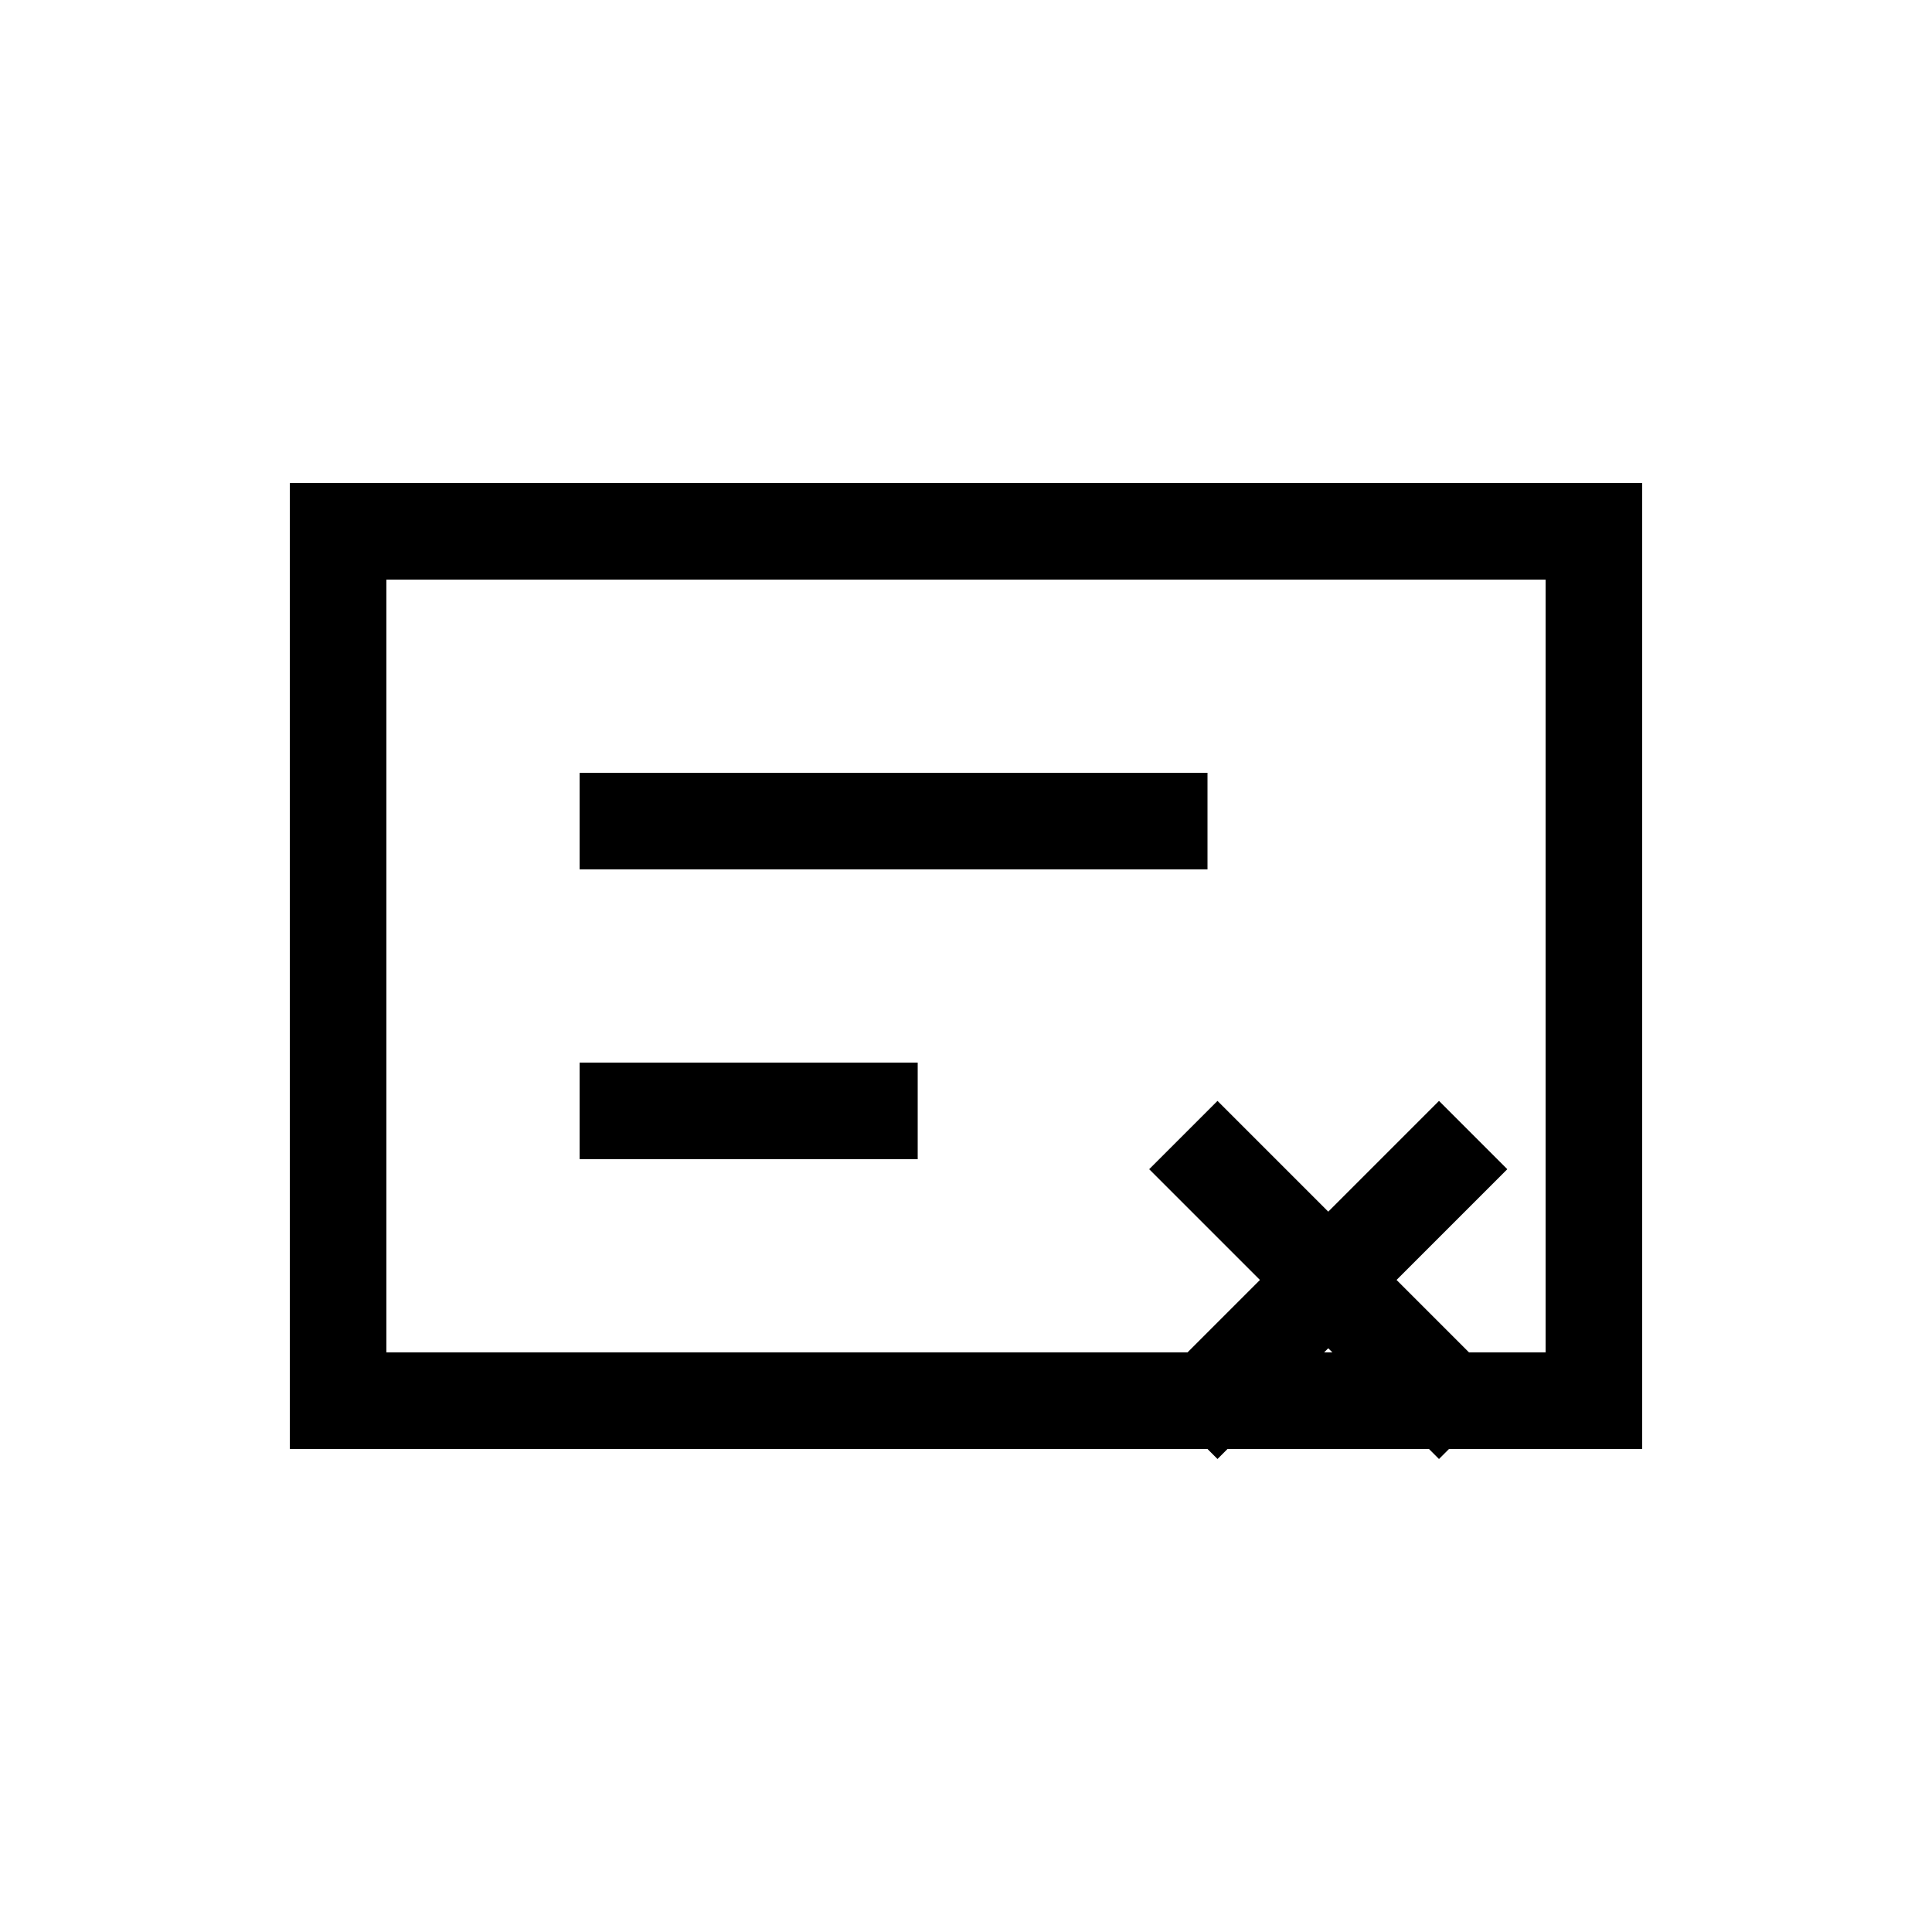
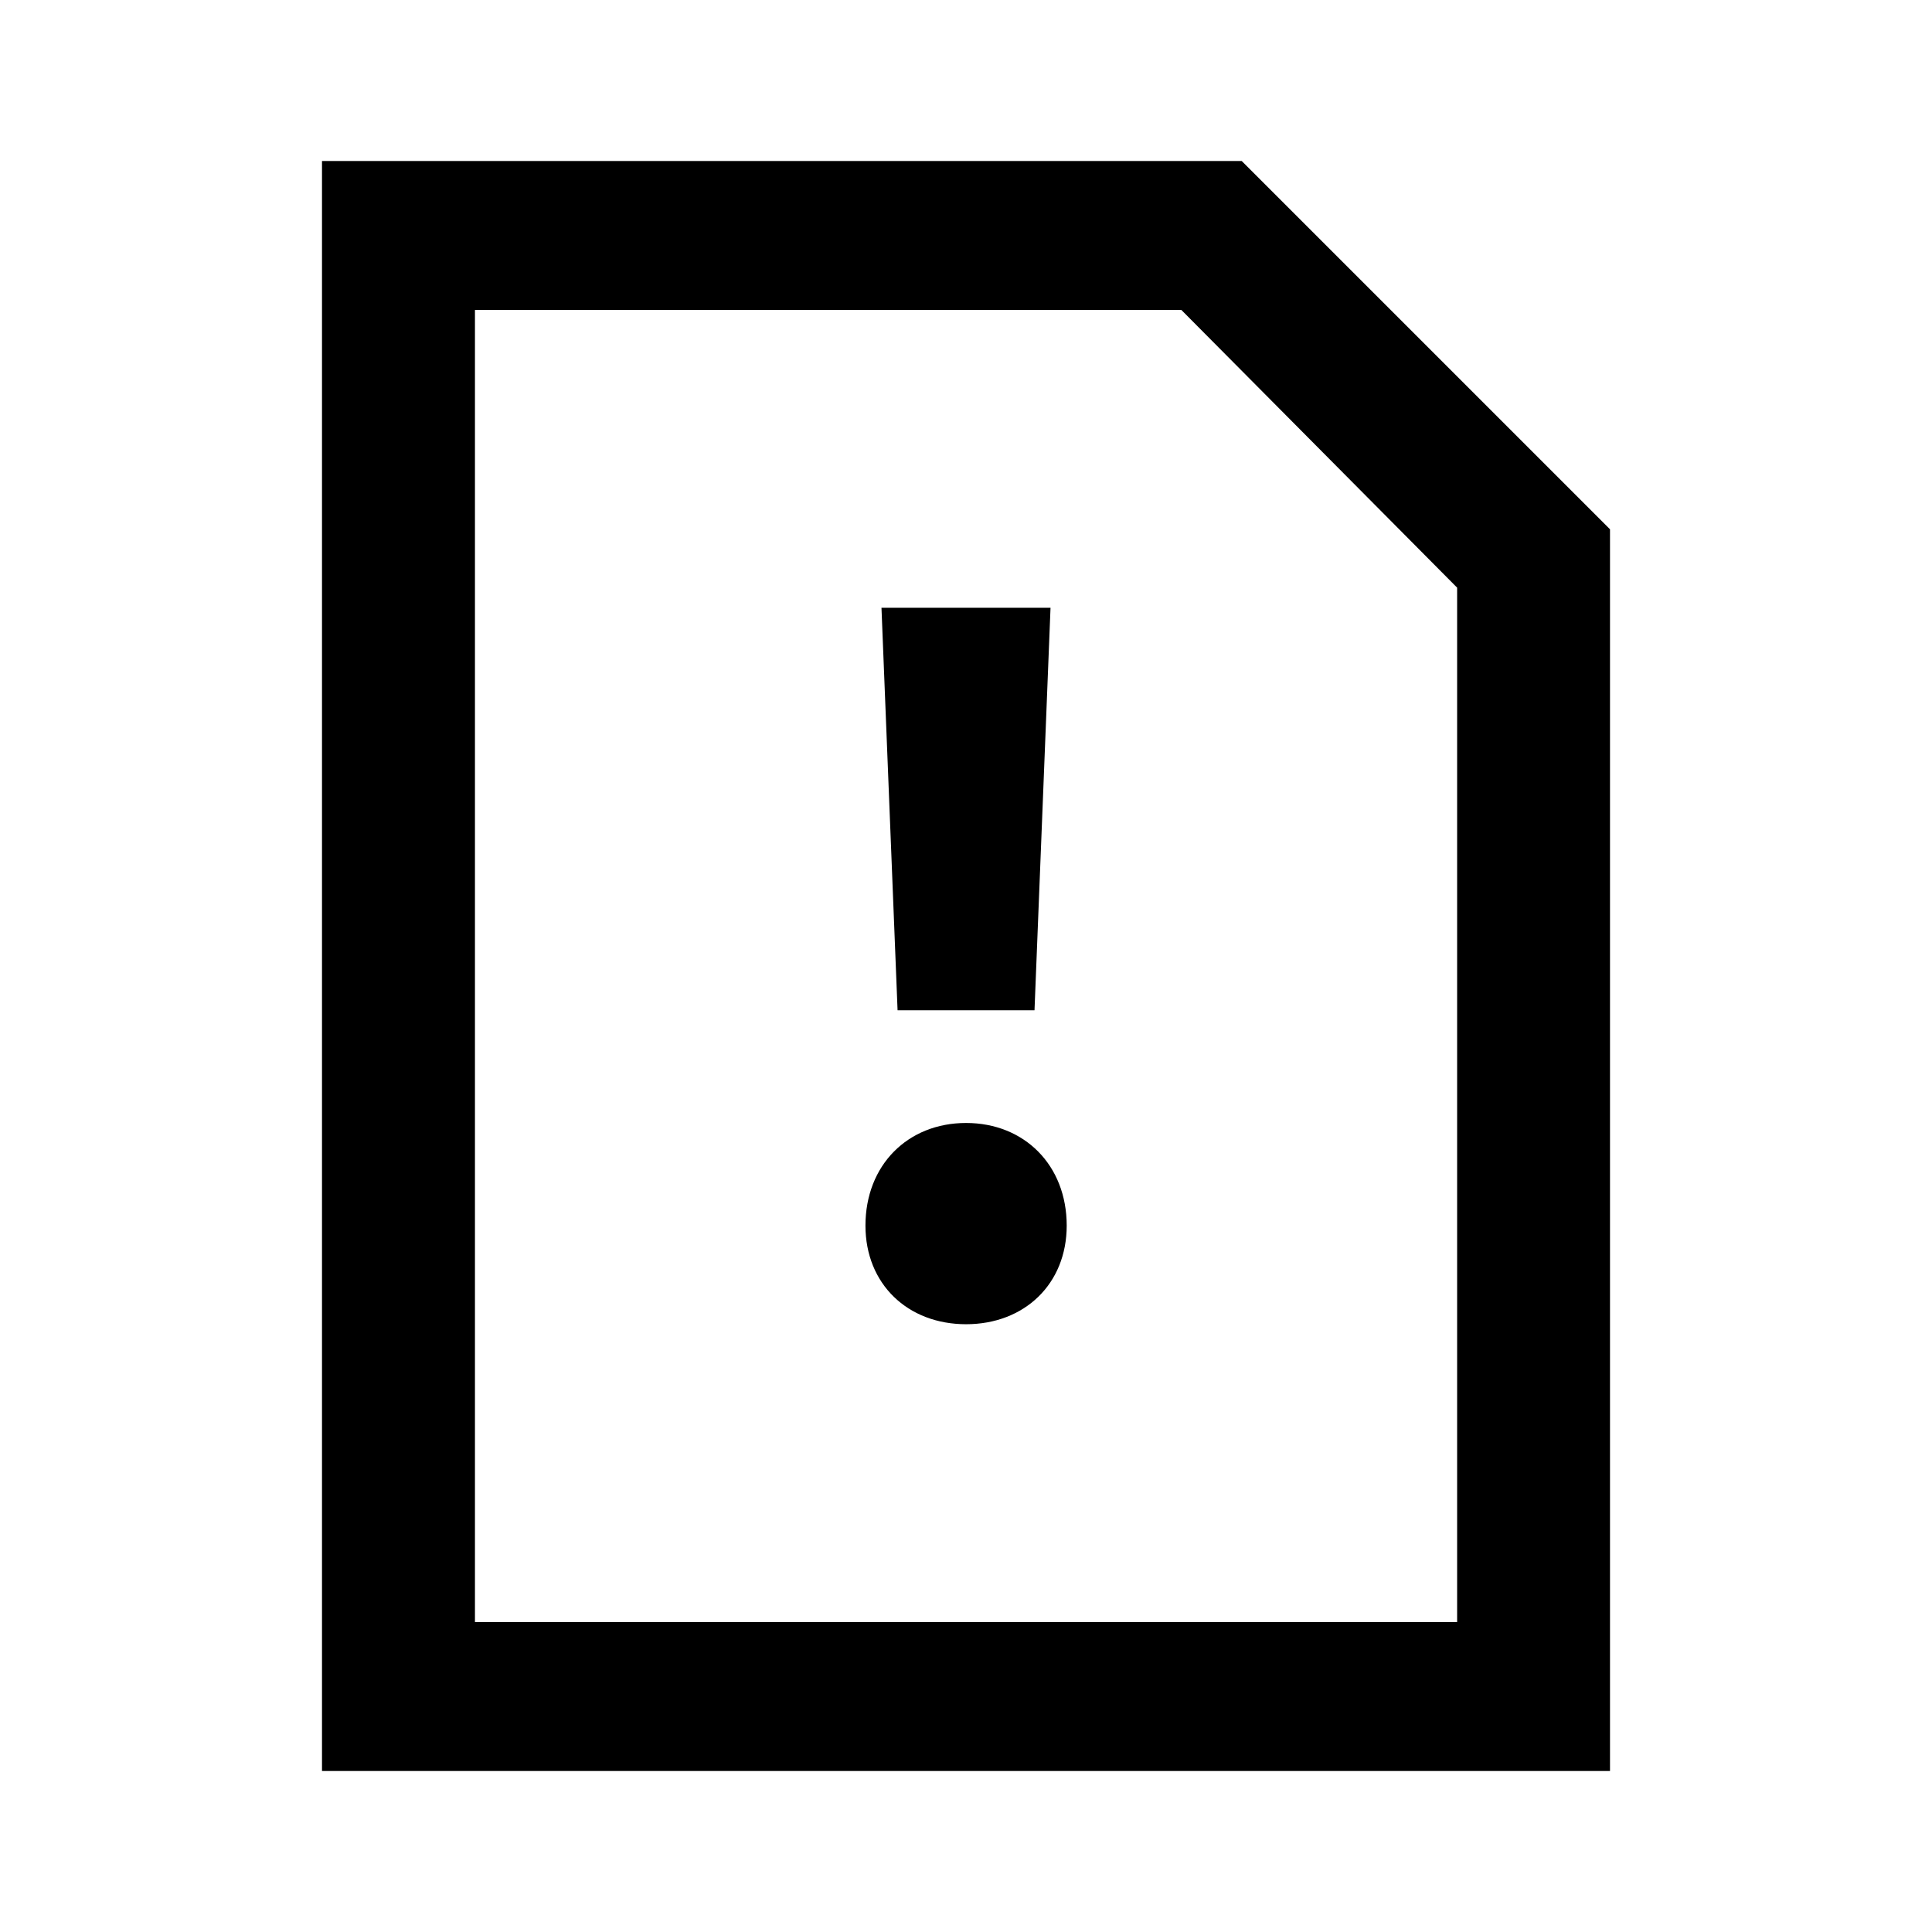
- <svg xmlns="http://www.w3.org/2000/svg" width="20" height="20" viewBox="0 0 20 20" fill="none">
-   <g stroke="black" stroke-width="1">
-     <path d="M3.5 5.5H16.5V14.5H3.5V5.5Z" />
-     <path d="M6 8.5H12.5" />
-     <path d="M6 11.5H9.5" />
-     <path d="M12.25 11.75L15.25 14.75" />
-     <path d="M15.25 11.75L12.25 14.75" />
-   </g>
+ <svg xmlns="http://www.w3.org/2000/svg" class="uf-icon" width="20" height="20" viewBox="0 0 24 24" fill="none" style="width:20px;height:20px" data-icon="runtime-error" data-iconset="iconoteka" data-icon-source="doc_alert/stroke" aria-hidden="true">
+   <path d="M4 22V2H15.425L20 6.575V22H4ZM5.9 20.15H18.101V7.3L14.675 3.85H5.9V20.15ZM10.95 7.55H13.05L12.851 12.55H11.15L10.95 7.55ZM12.001 13.95C12.726 13.95 13.251 14.475 13.251 15.225C13.251 15.95 12.726 16.45 12.001 16.45C11.275 16.45 10.751 15.95 10.751 15.225C10.751 14.475 11.275 13.95 12.001 13.95Z" fill="currentColor" fill-rule="evenodd" clip-rule="evenodd" />
</svg>
